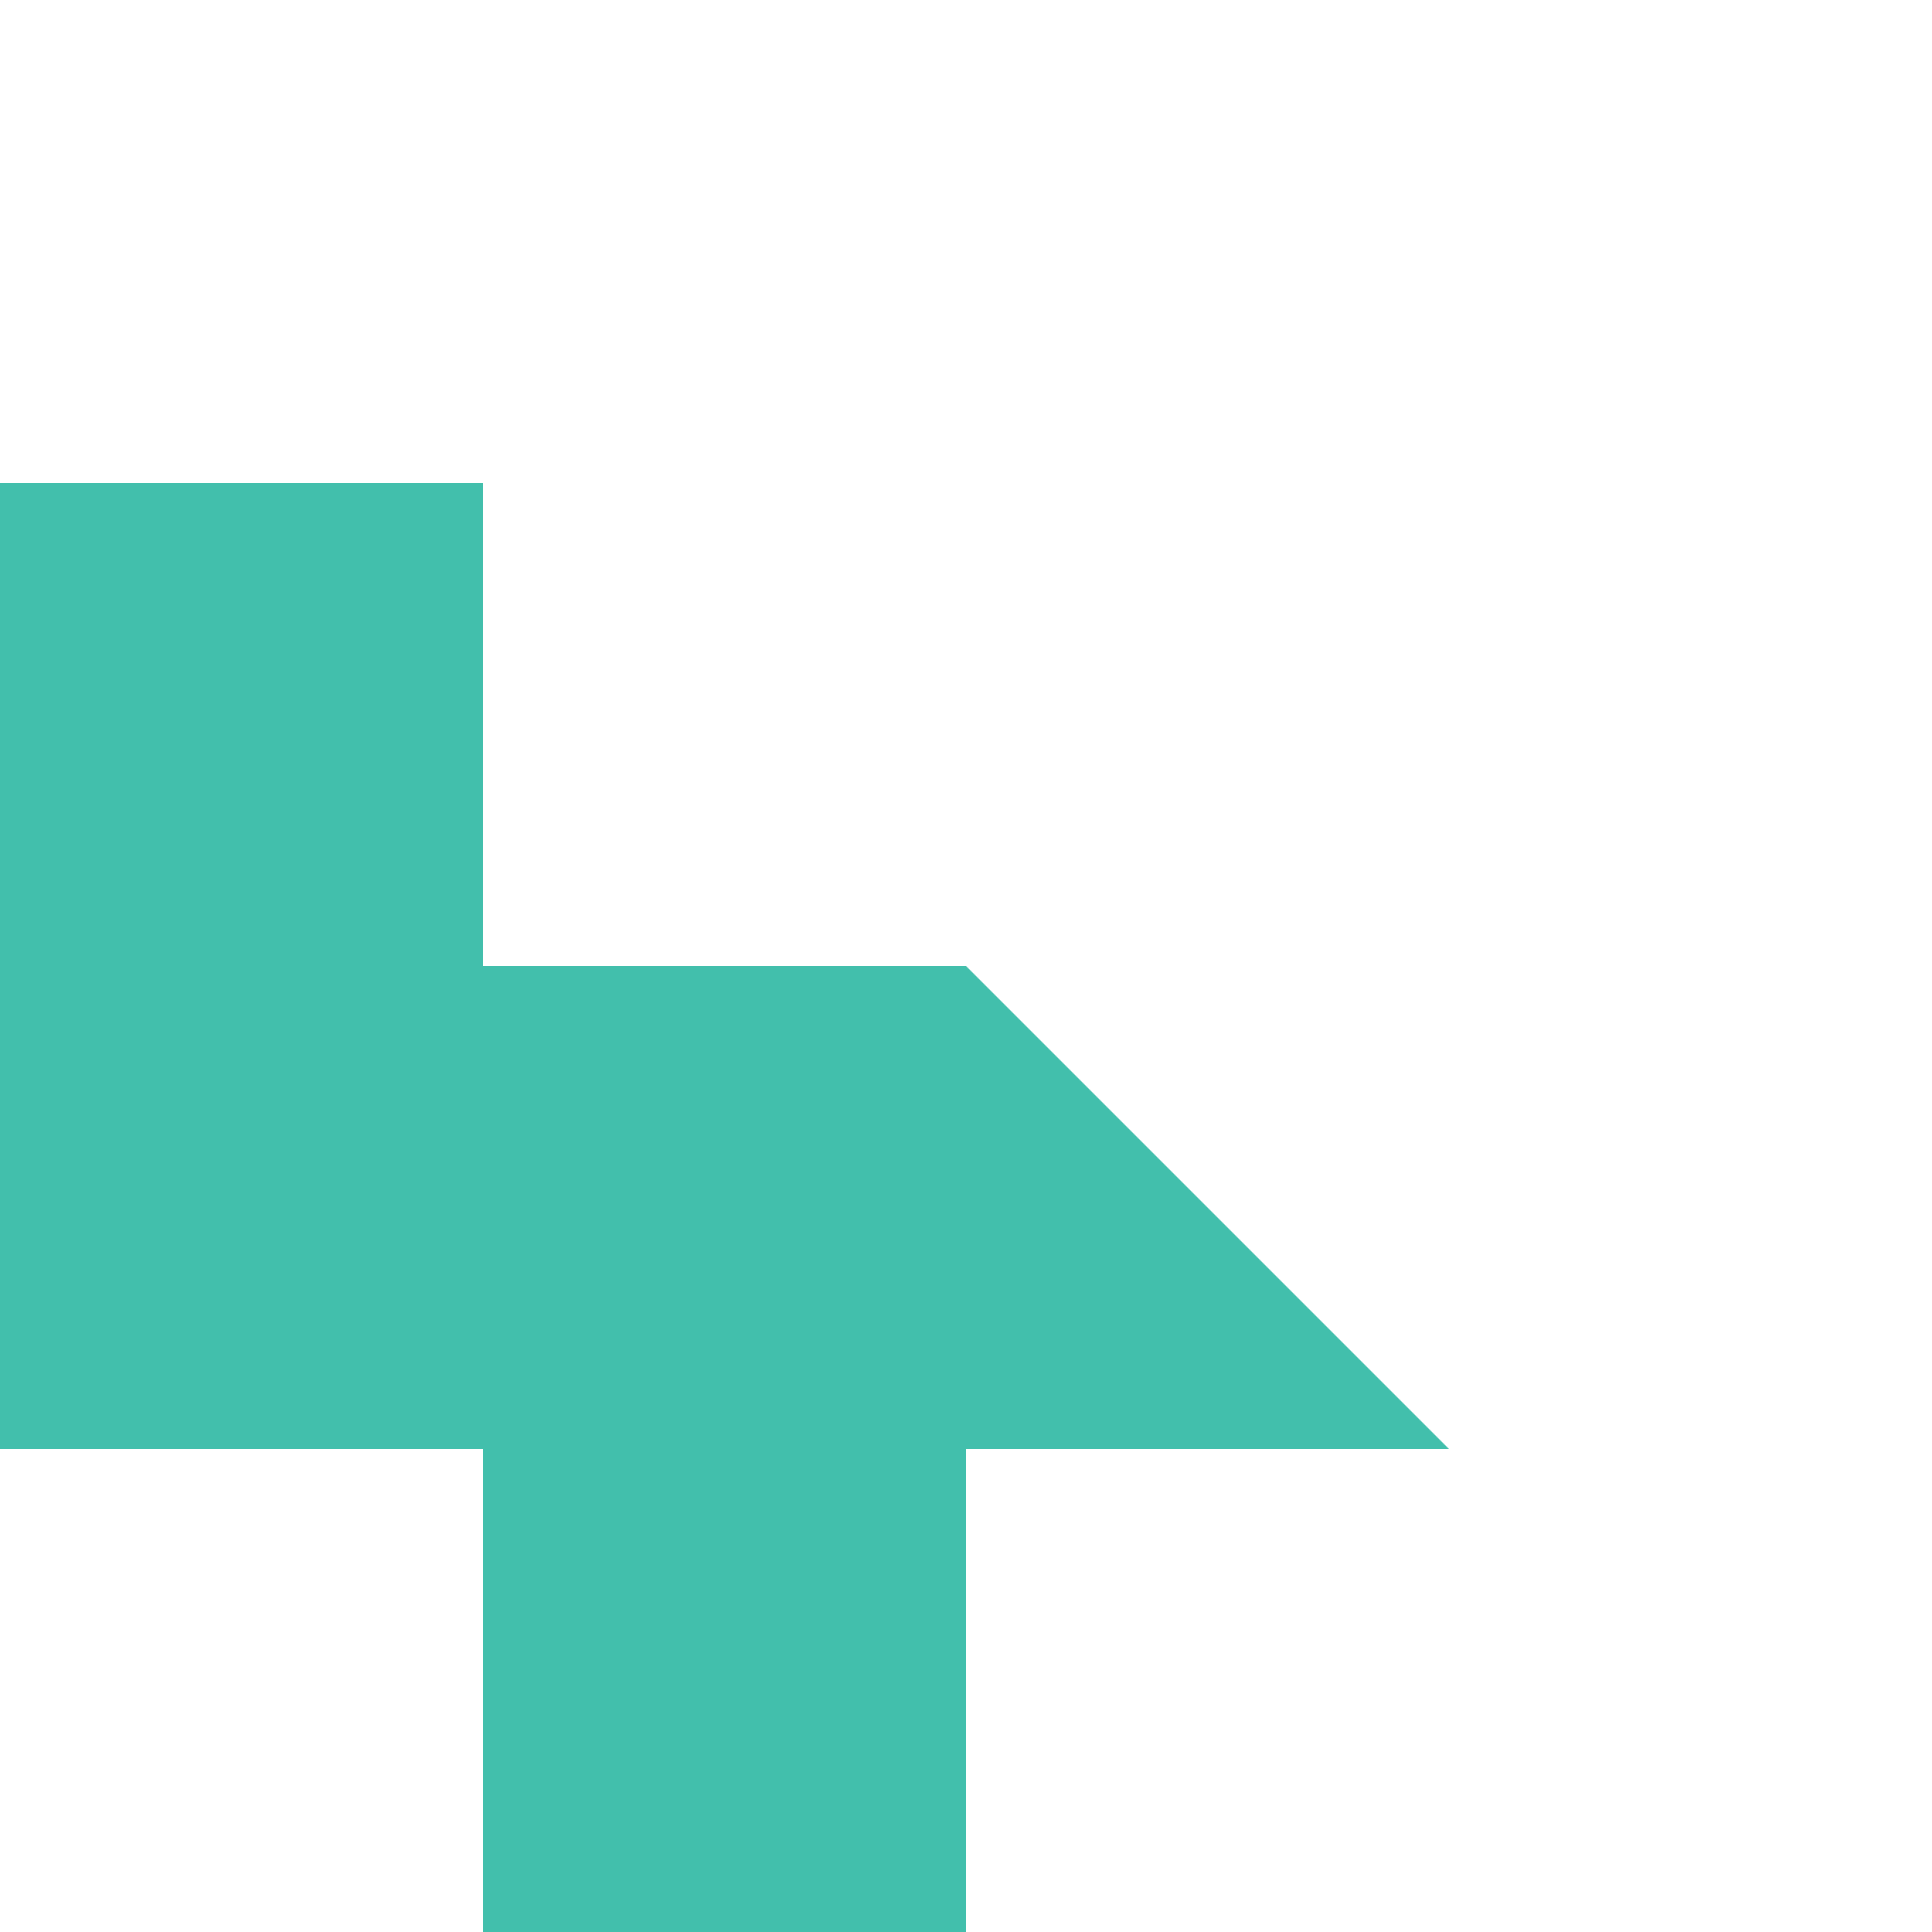
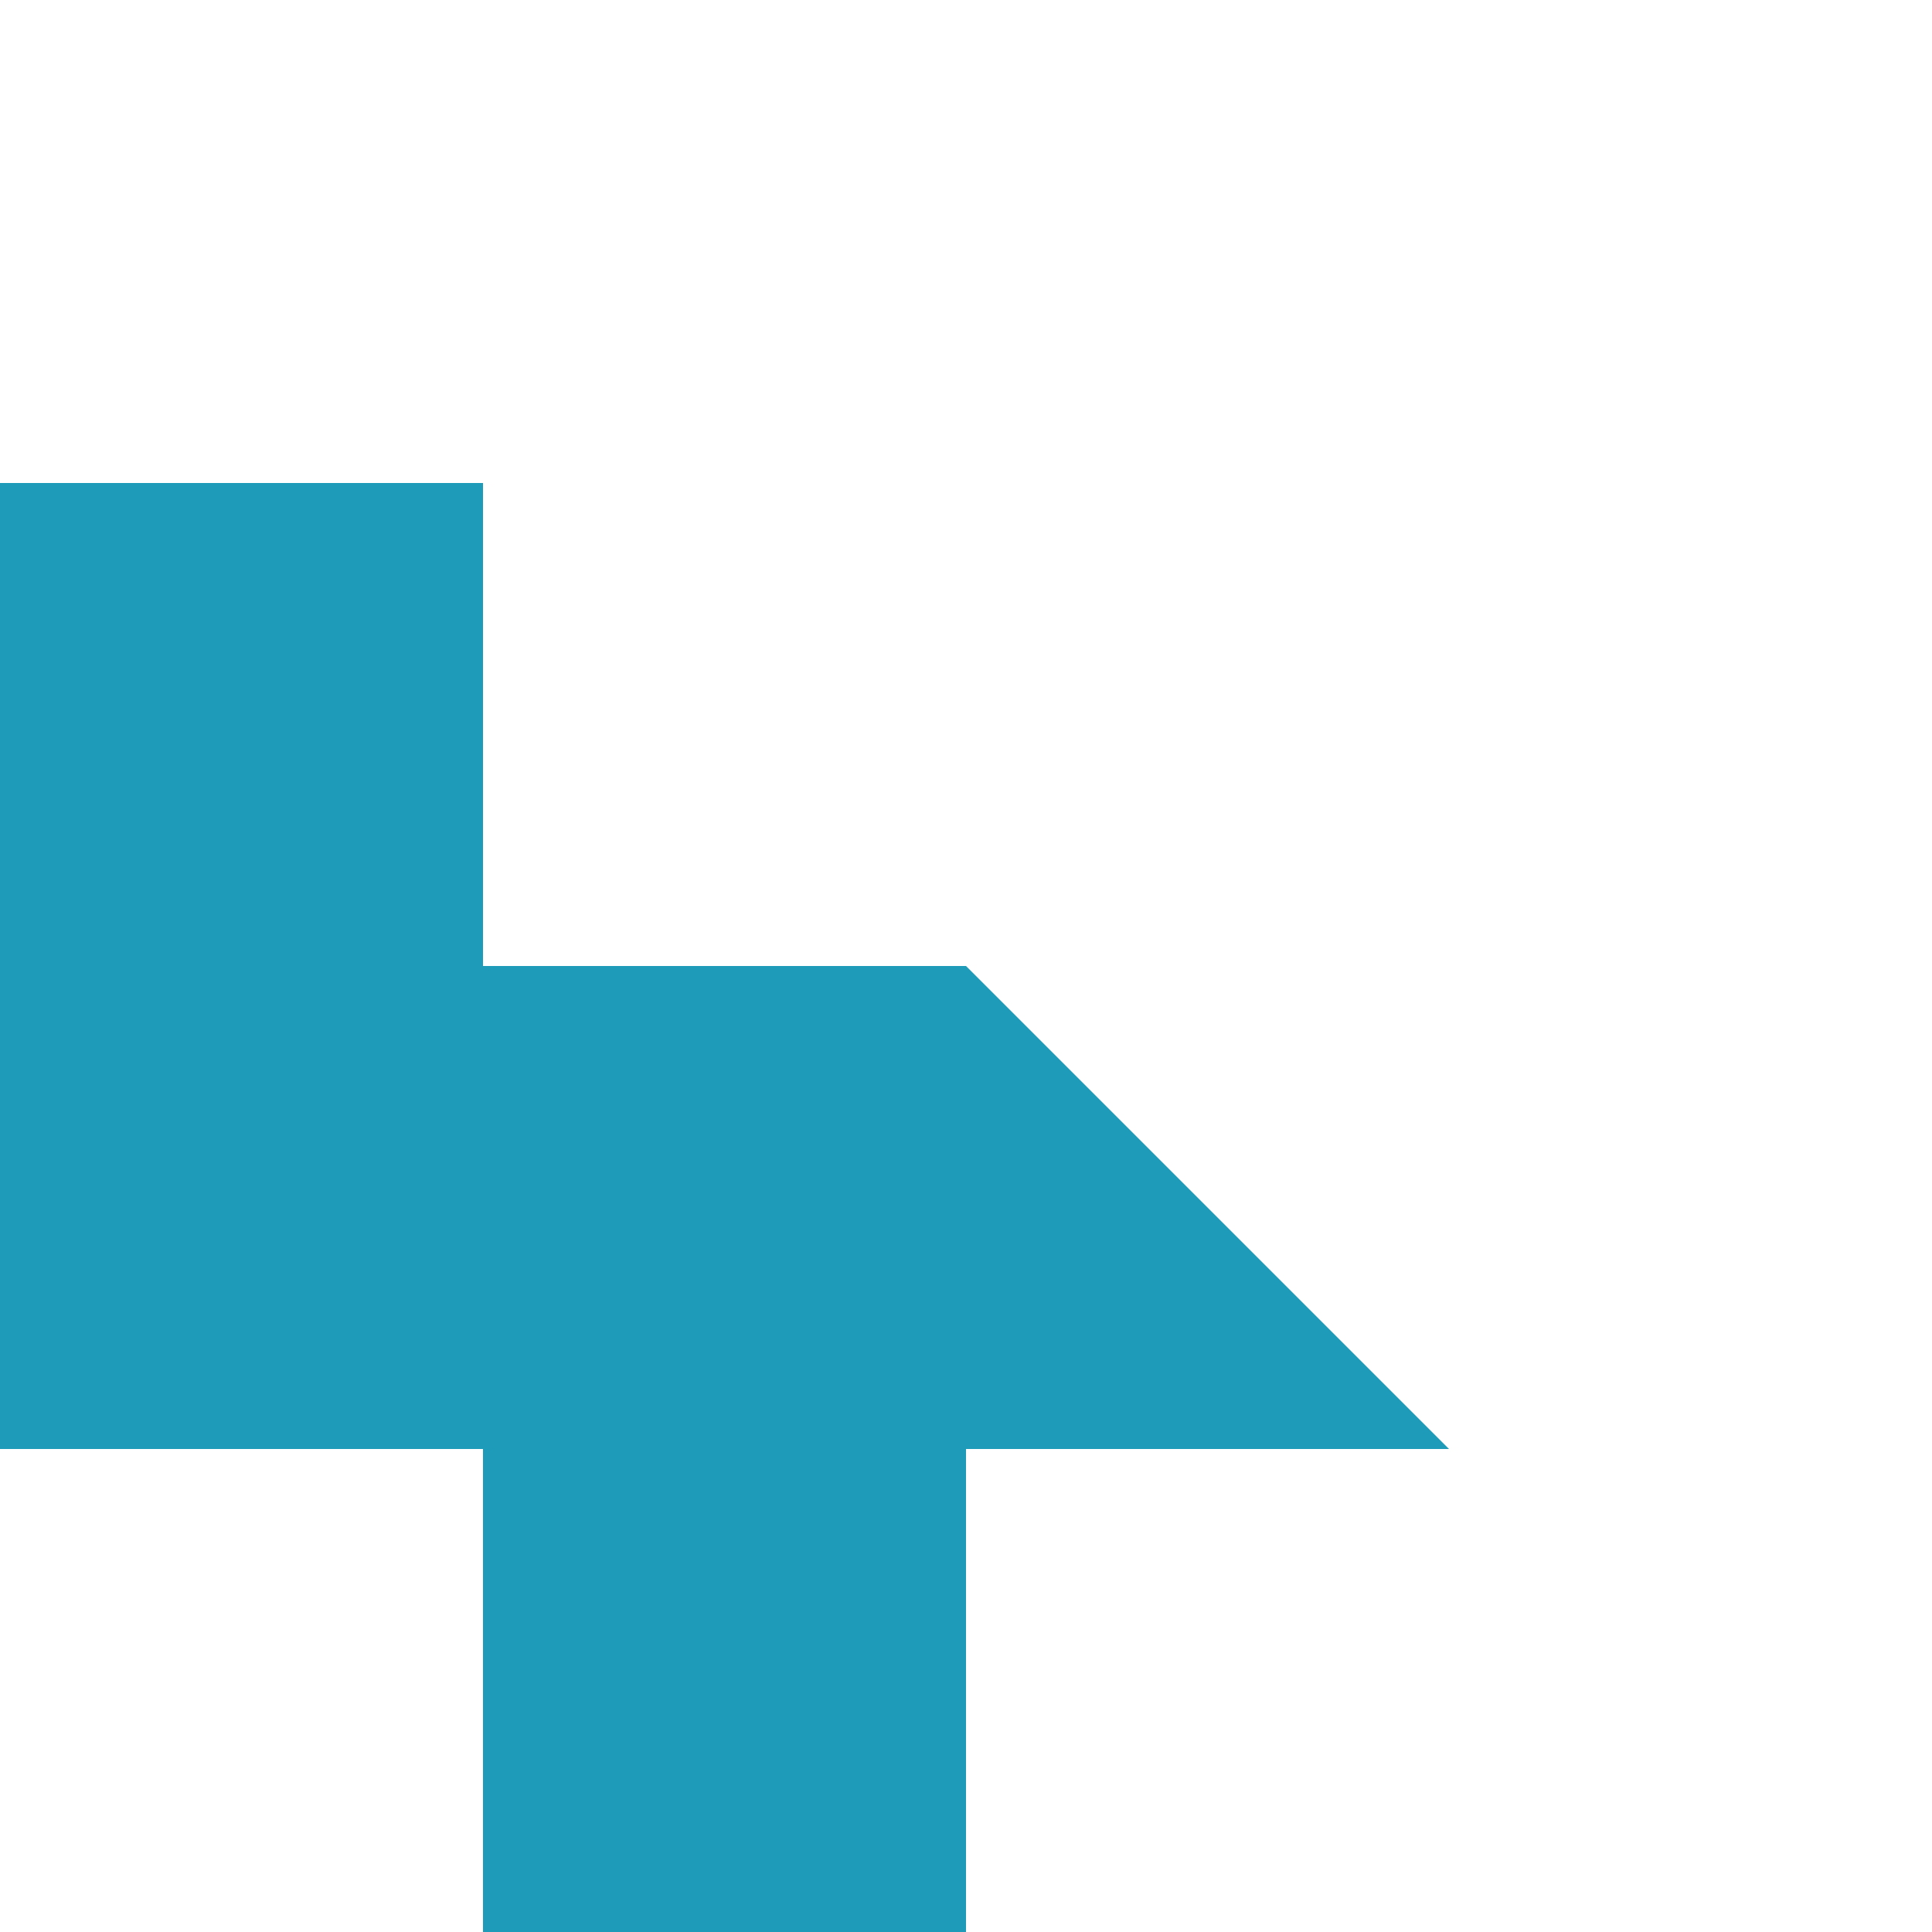
<svg xmlns="http://www.w3.org/2000/svg" viewBox="0 0 80 80">
  <defs>
-     <style>.cls-1{fill:#42bfac;}</style>
+     <style>.cls-1{fill:#1e9bb8;}</style>
  </defs>
  <g id="mn-3">
    <polygon class="cls-1" points="20 40 20 20 0 20 0 60 20 60 20 80 40 80 40 60 60 60 40 40 20 40" />
  </g>
</svg>
